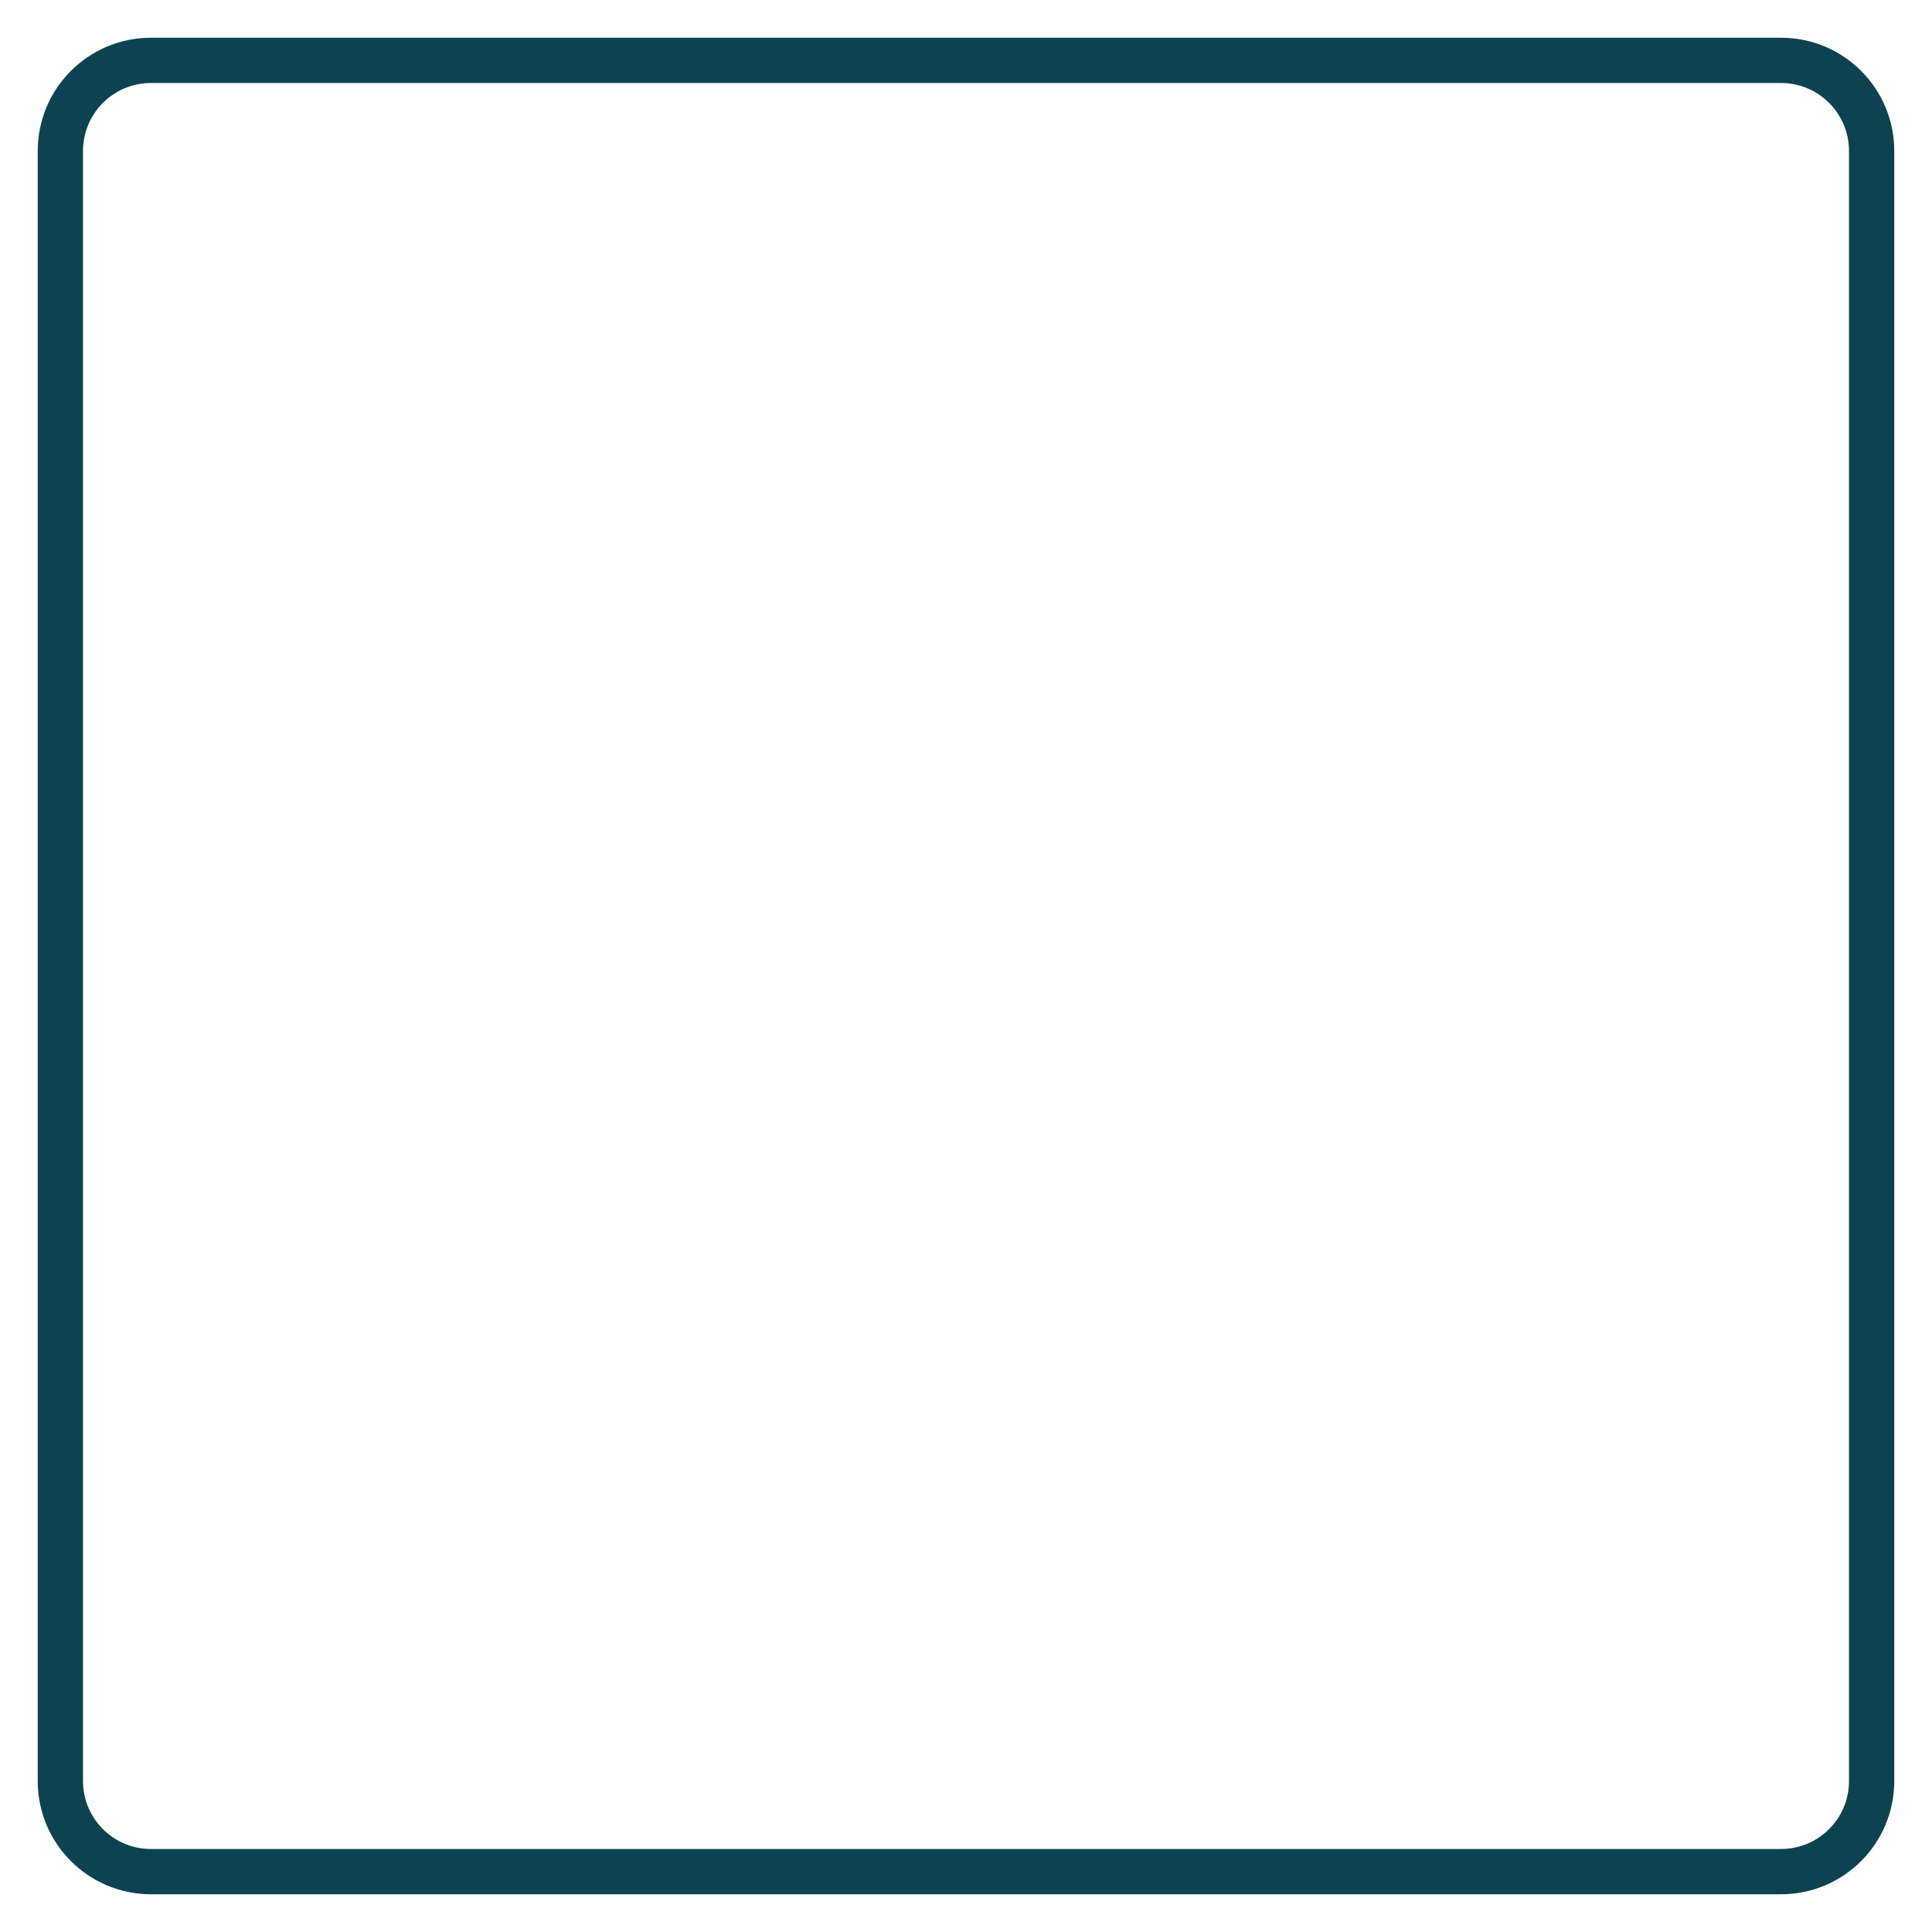
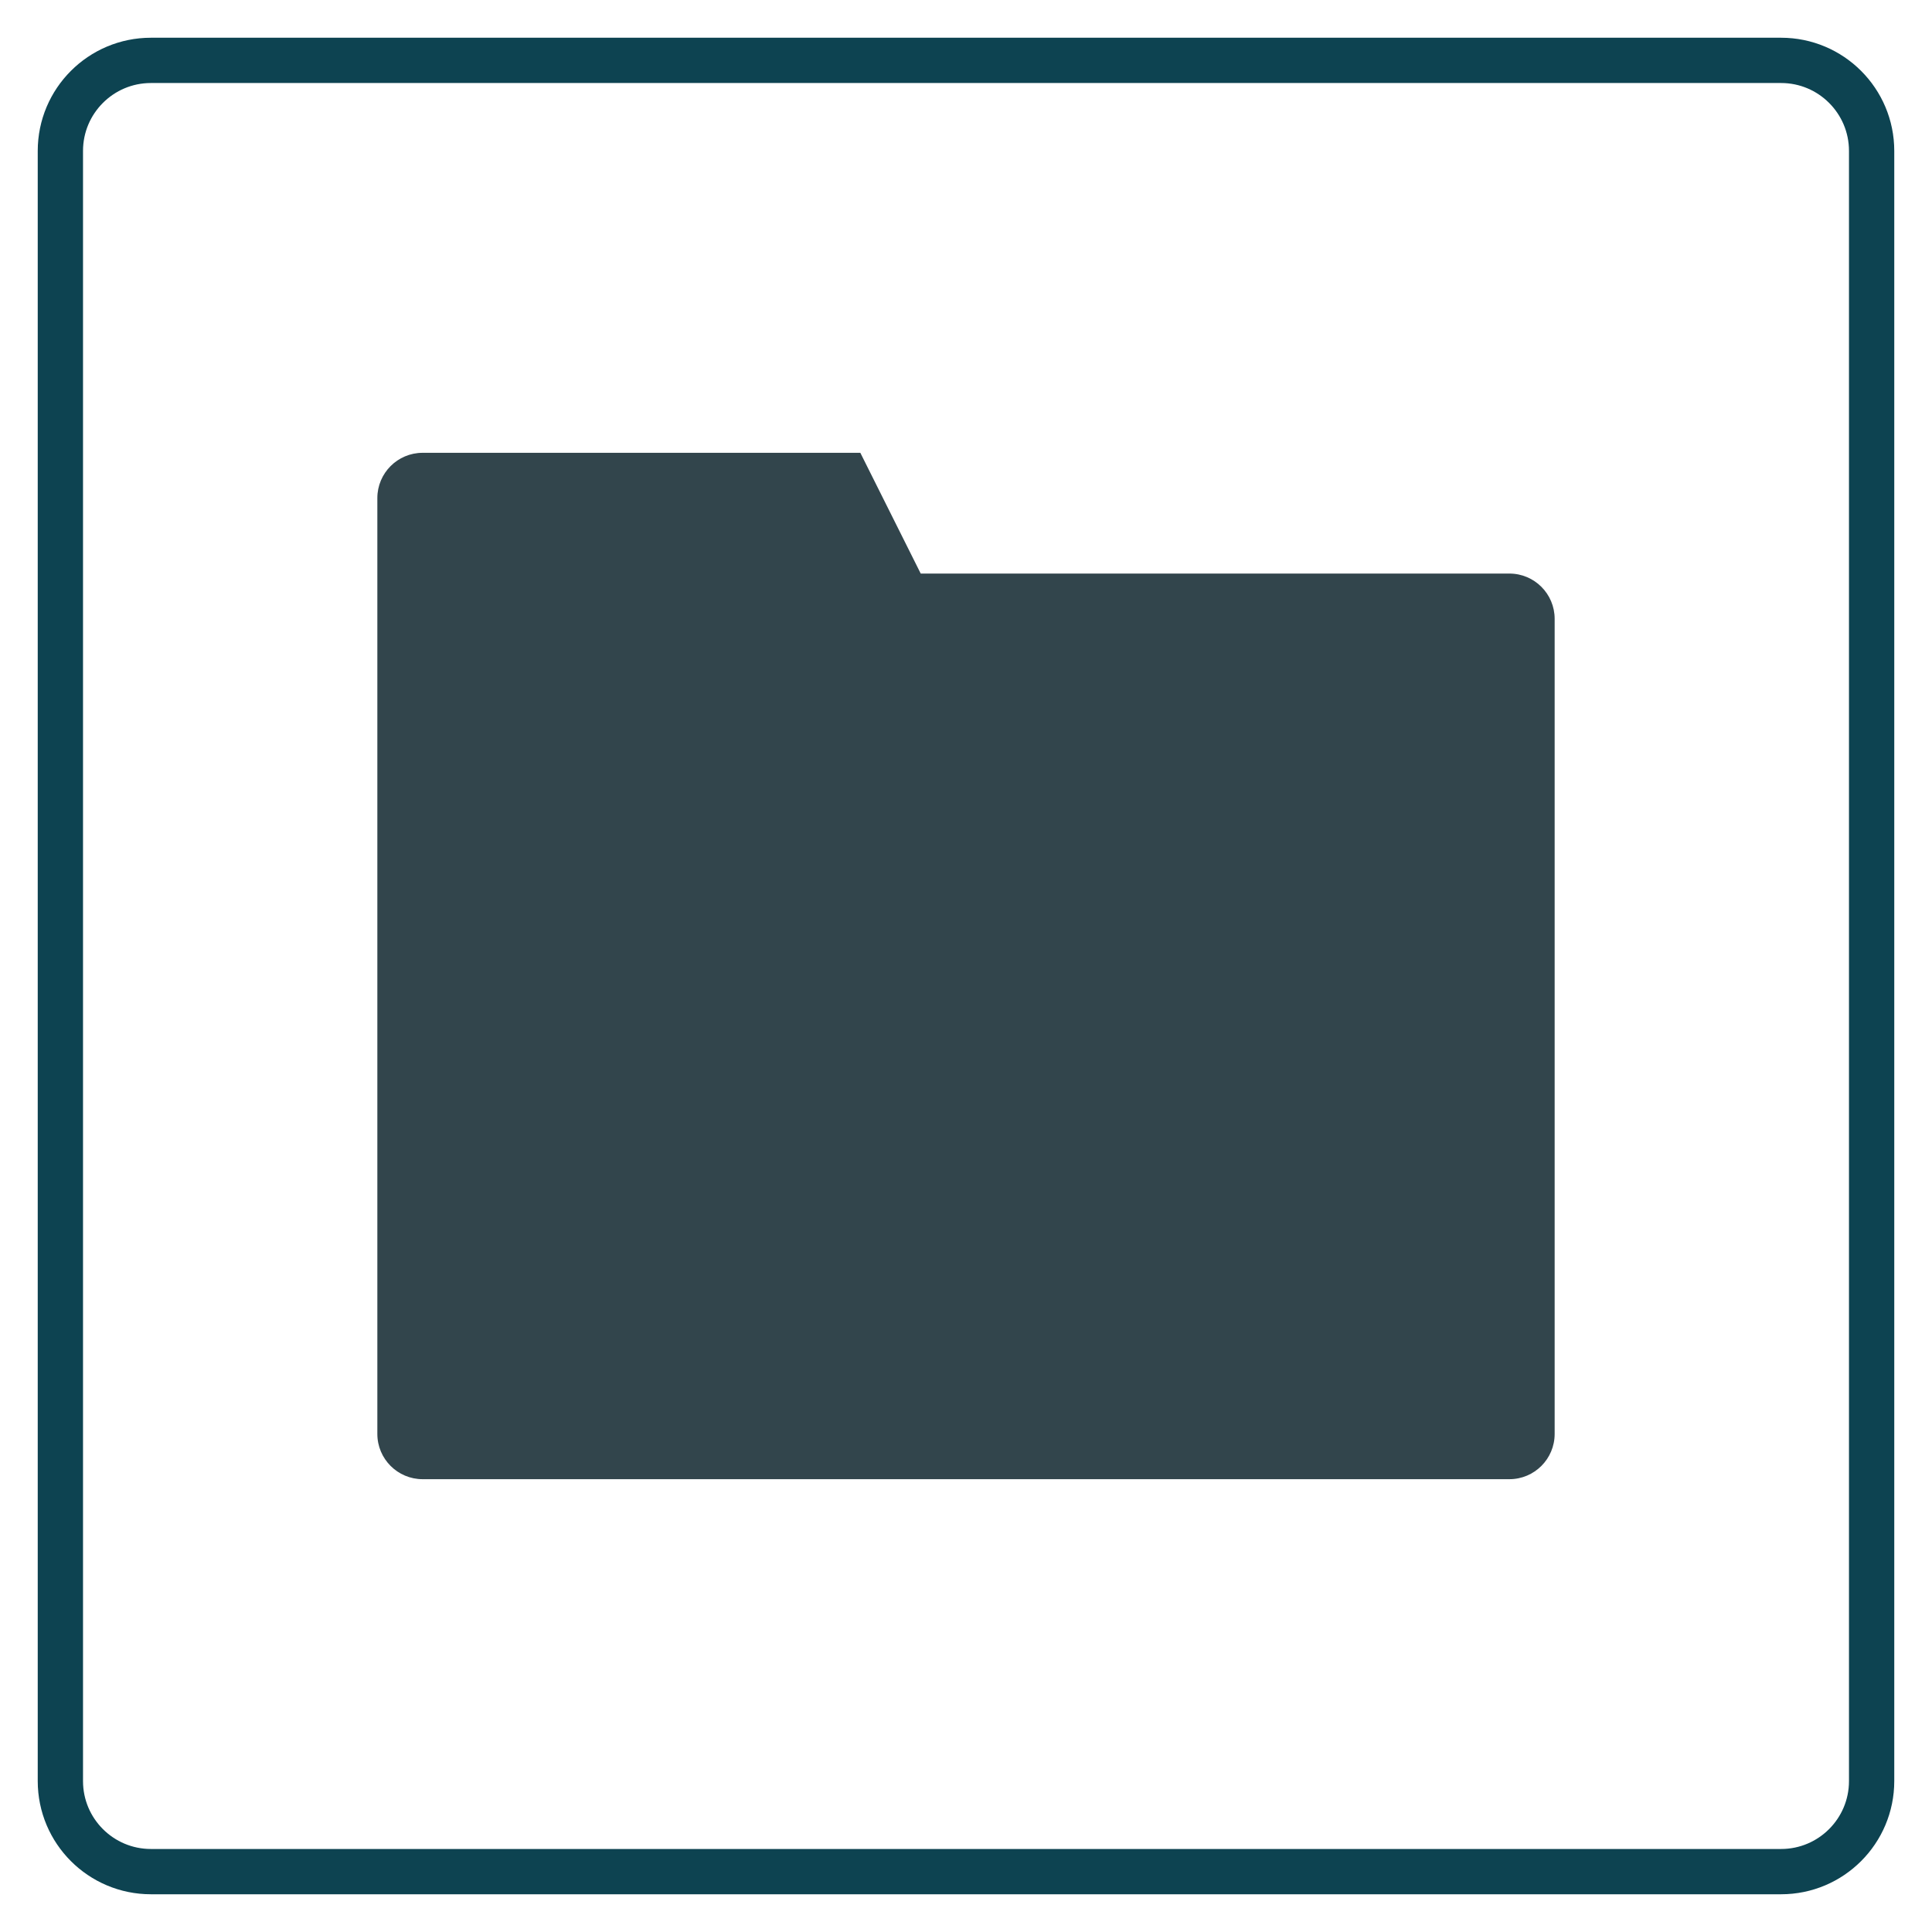
- <svg xmlns="http://www.w3.org/2000/svg" id="musical_symbol-xhdpi" width="128" height="128">
+ <svg xmlns="http://www.w3.org/2000/svg" id="folder-xhdpi" width="128" height="128">
  <rect x="4" y="4" rx="6" ry="6" width="120" height="120" style="fill-opacity:0.0;stroke:#0d4351;stroke-width:3;opacity:1.0" />
+   <path d="M25 33            a3,3 0 0 1 3,-3            L57 30            L61 38            L100 38            a3,3 0 0 1 3,3            L103 95            a3,3 0 0 1 -3,3            L28 98            a3,3 0 0 1 -3,-3            z" style="fill:#32454C" />
</svg>
